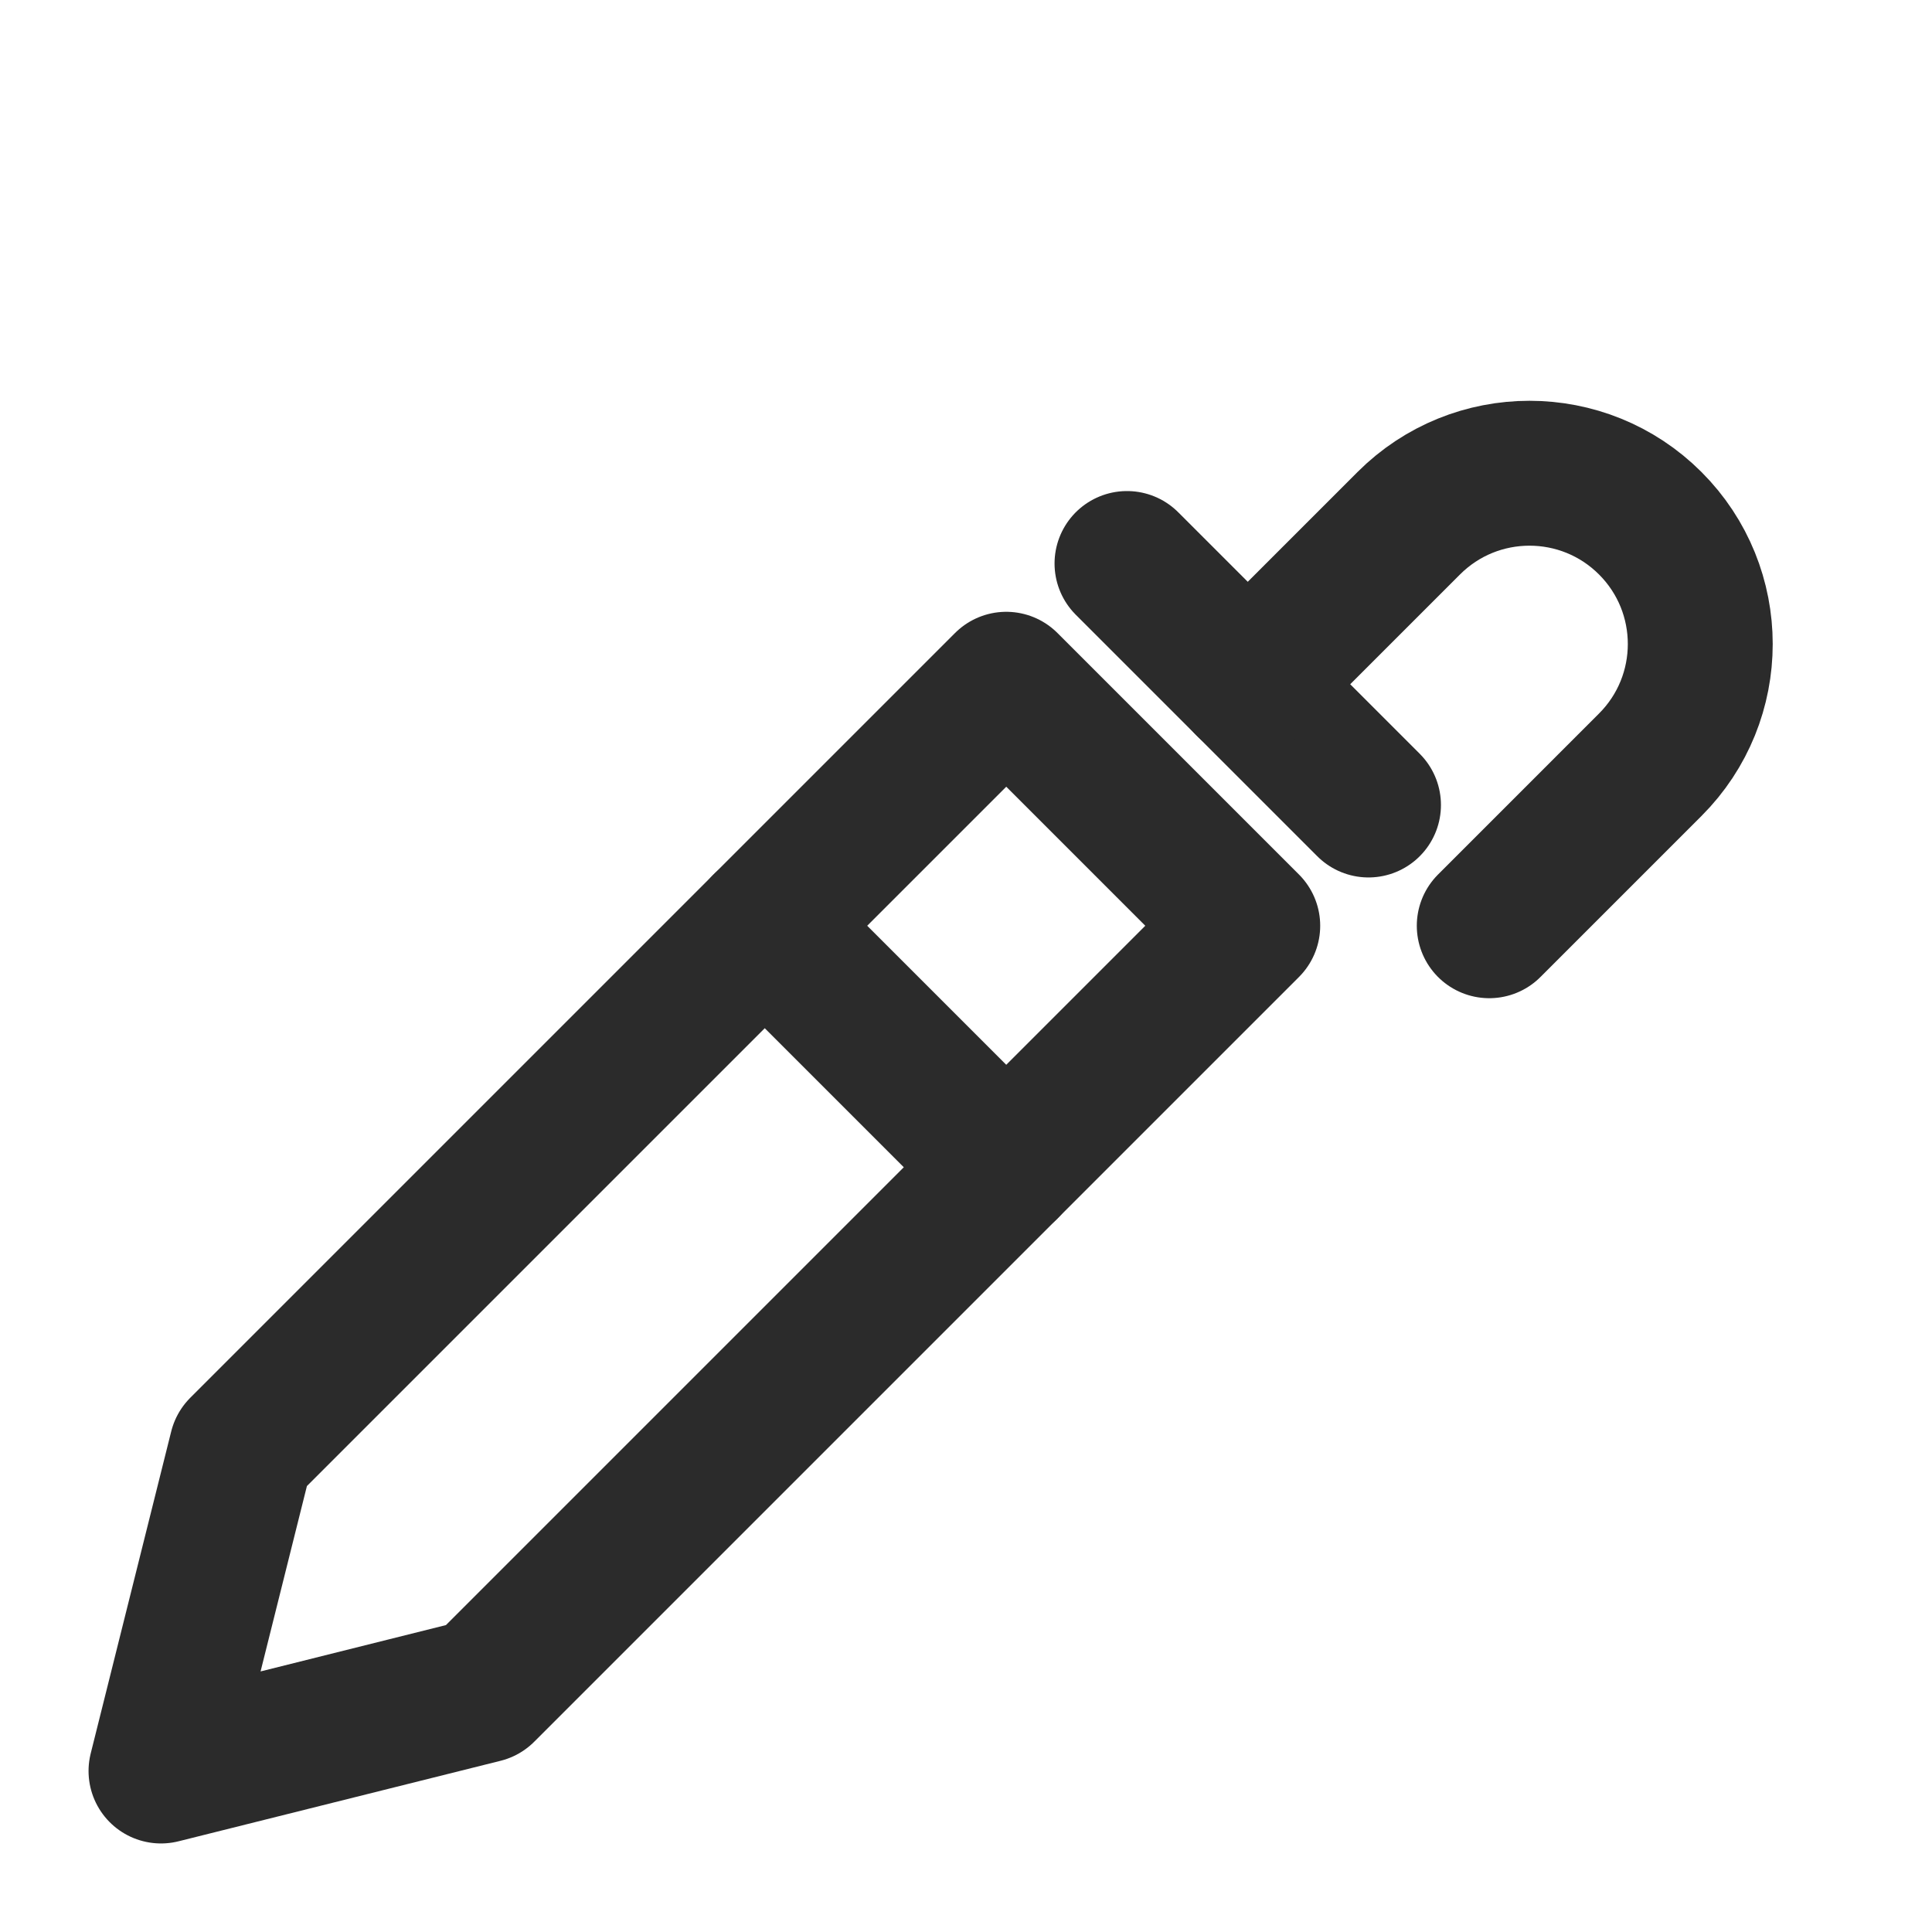
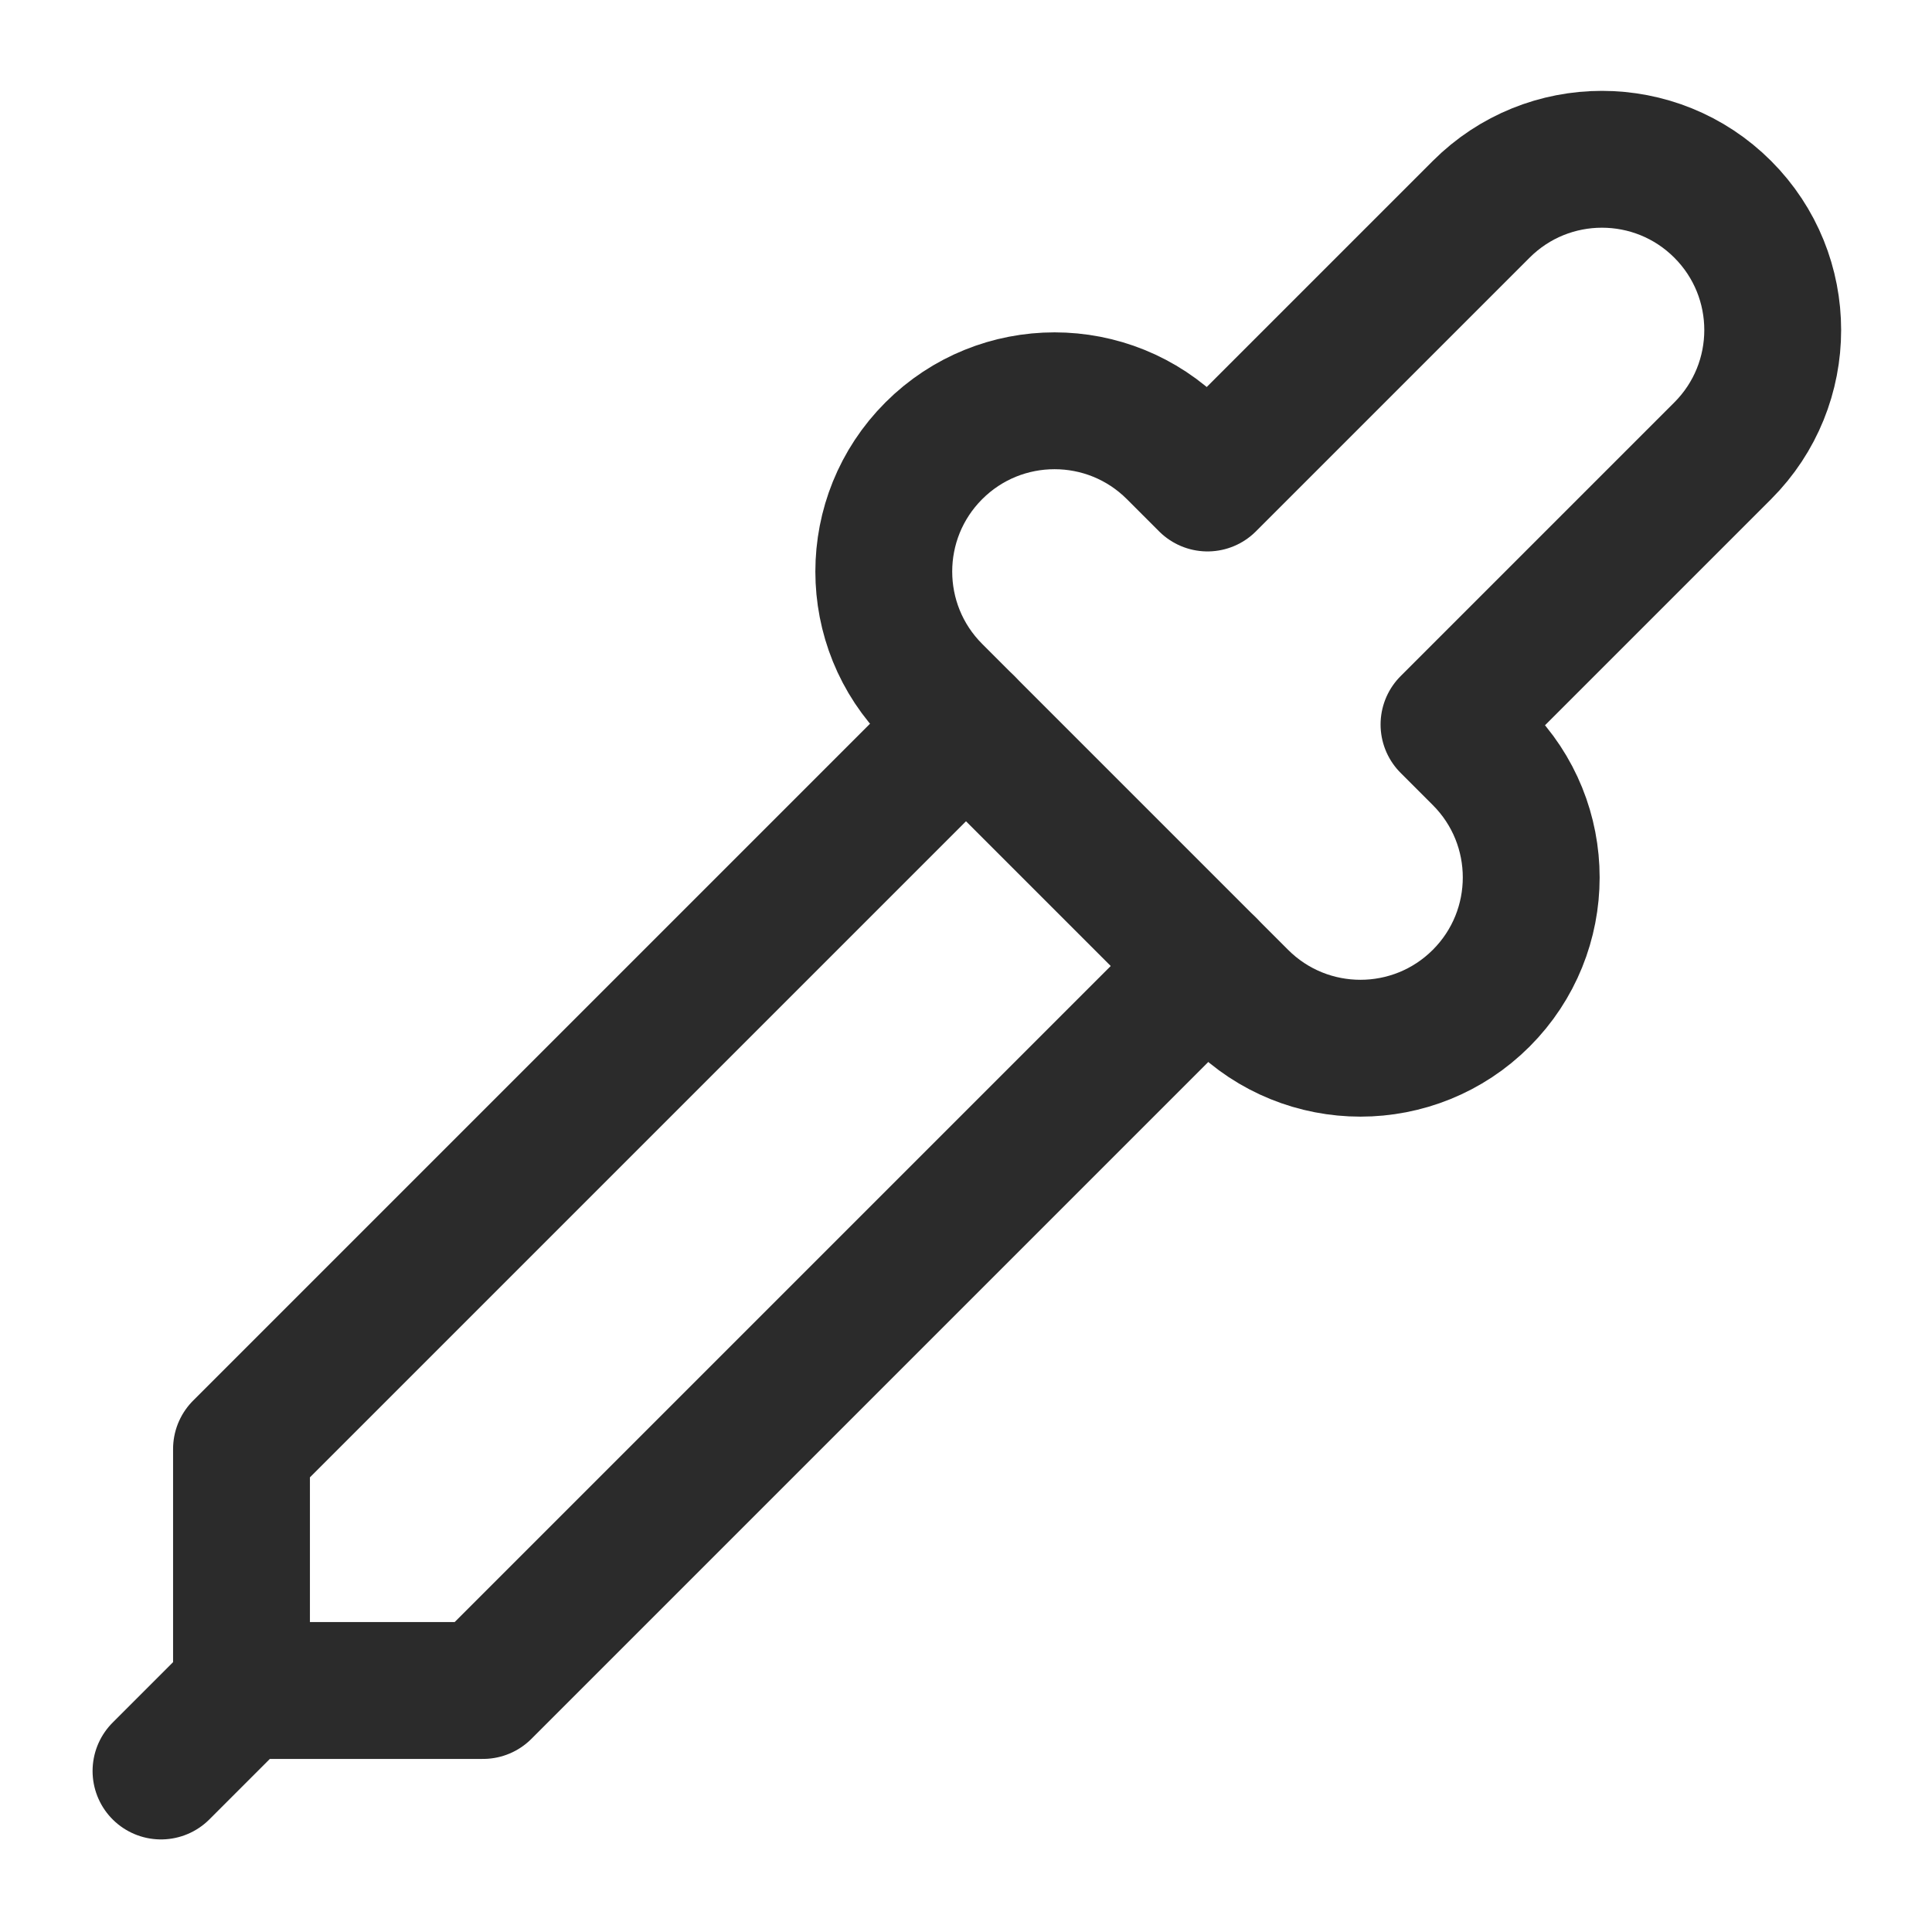
- <svg xmlns="http://www.w3.org/2000/svg" width="24" height="24" viewBox="0 0 24 24" fill="none" stroke="#2b2b2b" stroke-width="1.8" stroke-linecap="round" stroke-linejoin="round">
-   <path d="m14 7 3 3" />
-   <path d="m9.5 11.5 3 3" />
-   <path d="m2 22 4-1 9.5-9.5-3-3L3 18l-1 4z" />
-   <path d="m15.5 8.5 2-2a2.12 2.12 0 0 1 3 3l-2 2" />
+ <svg xmlns="http://www.w3.org/2000/svg" class="icon" width="24" height="24" viewBox="0 0 24 24" fill="none" stroke="#2b2b2b" stroke-width="1.7" stroke-linecap="round" stroke-linejoin="round" aria-hidden="true" focusable="false">
+   <path d="m2 22 1-1h3l9-9" />
+   <path d="M3 21v-3l9-9" />
+   <path d="m15 6 3.4-3.4a2.1 2.1 0 1 1 3 3L18 9l.4.4a2.1 2.1 0 1 1-3 3l-3.8-3.8a2.1 2.1 0 1 1 3-3l.4.4Z" />
</svg>
